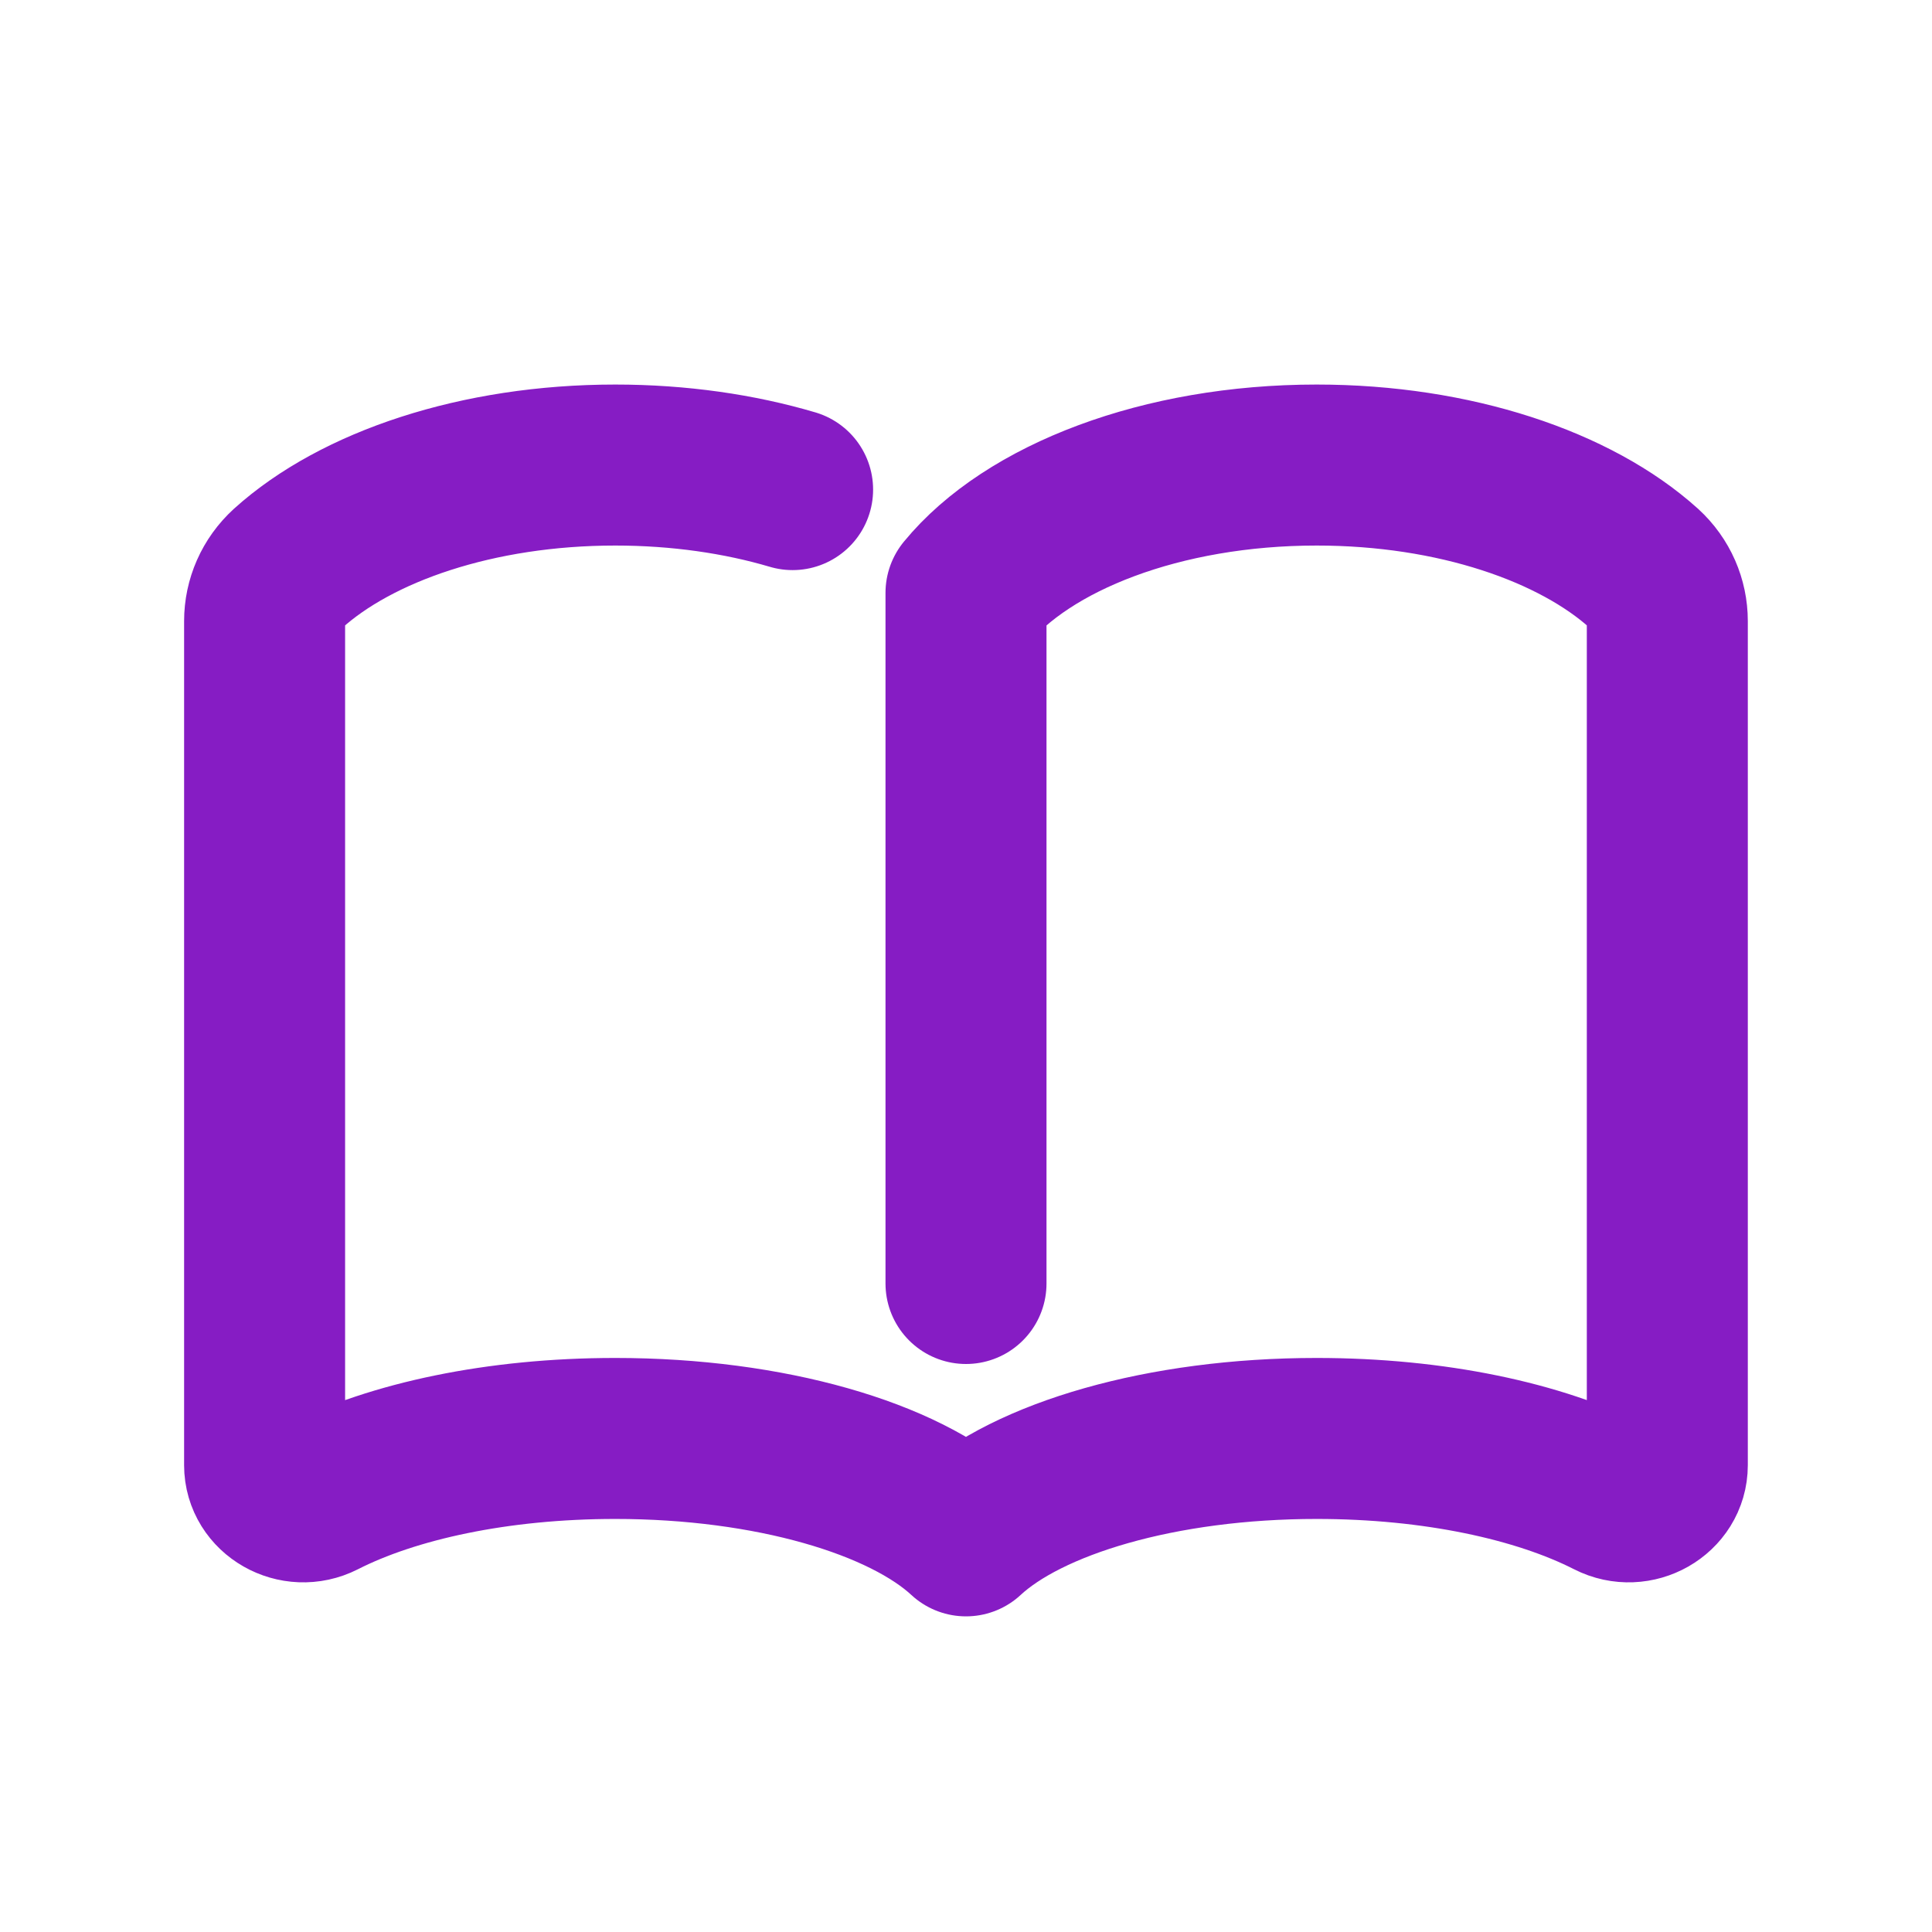
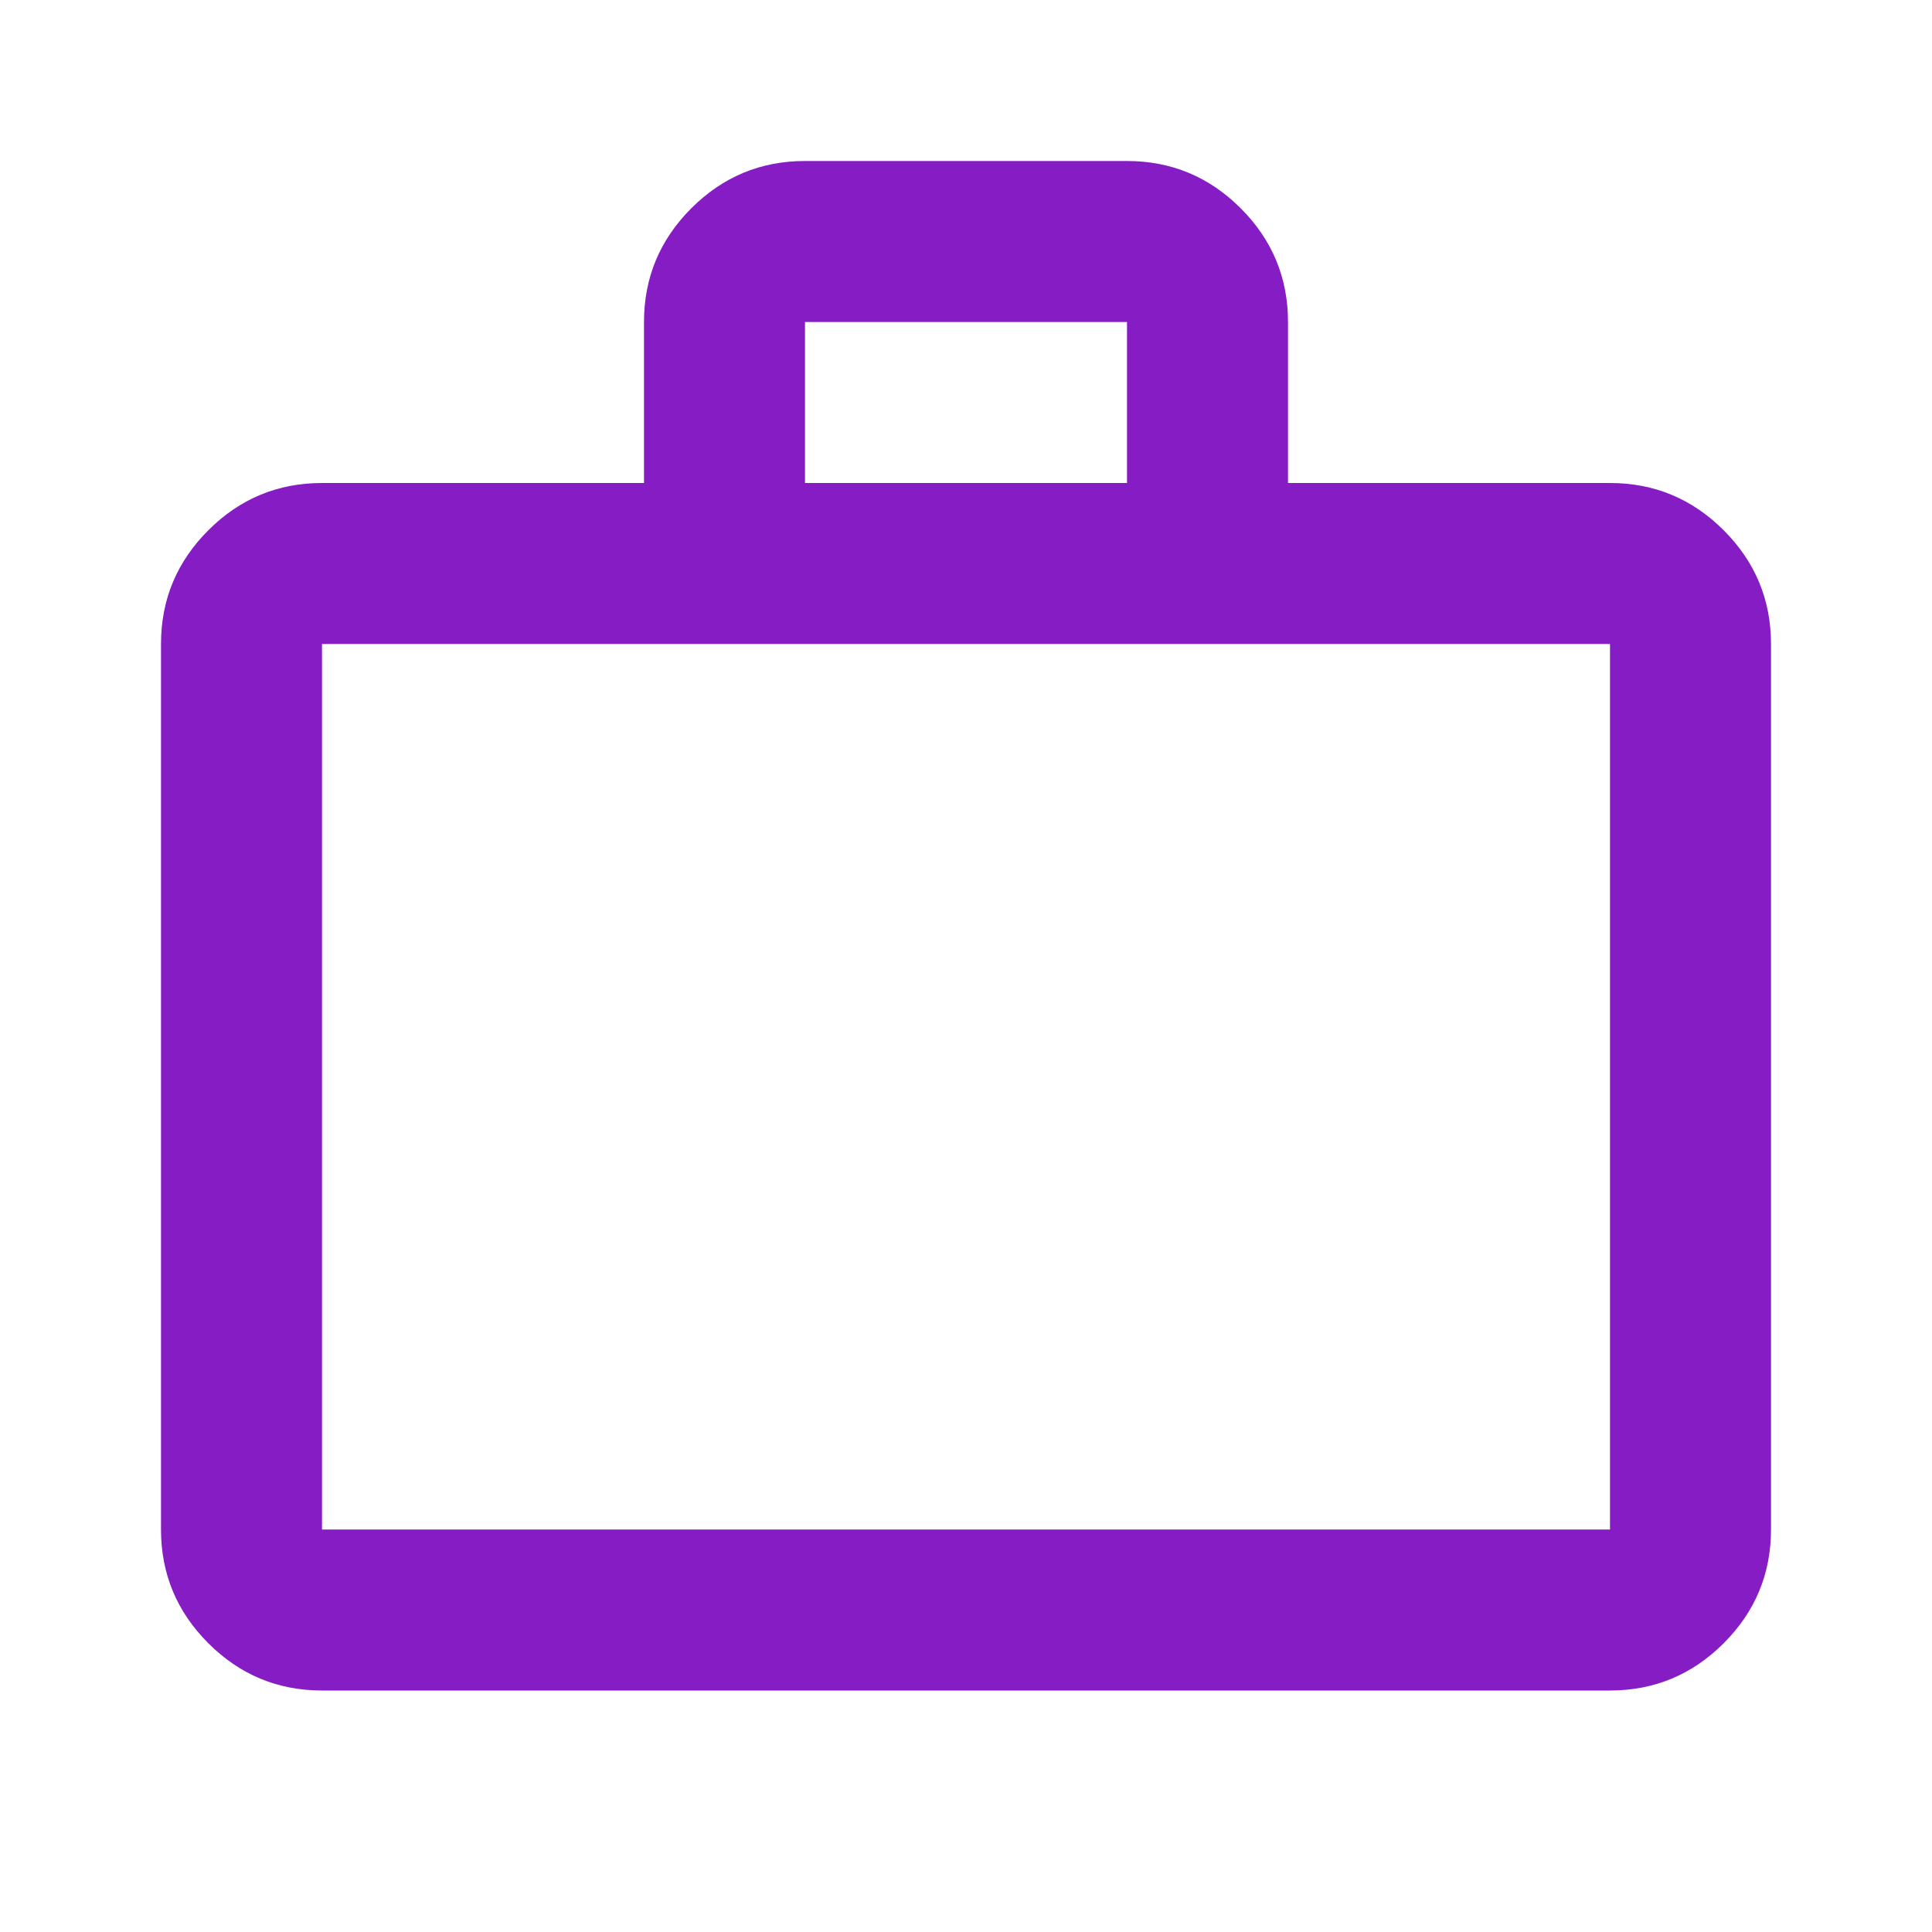
- <svg xmlns="http://www.w3.org/2000/svg" width="24" height="24" viewBox="0 0 24 24" fill="none">
-   <path d="M12 15.944V7.365C12.769 6.428 14.43 5.777 16.356 5.777C18.07 5.777 19.57 6.292 20.422 7.061C20.611 7.234 20.712 7.47 20.712 7.716V18.201C20.712 18.543 20.325 18.765 20.006 18.602C19.12 18.151 17.818 17.869 16.356 17.869C14.43 17.869 12.769 18.365 12 19.079C11.23 18.365 9.57 17.869 7.643 17.869C6.182 17.869 4.88 18.151 3.994 18.602C3.674 18.765 3.287 18.543 3.287 18.201V7.716C3.287 7.47 3.389 7.234 3.578 7.061C4.429 6.292 5.93 5.777 7.643 5.777C8.437 5.777 9.187 5.887 9.846 6.082" stroke="#861CC4" stroke-width="2" stroke-linecap="round" stroke-linejoin="round" />
+ <svg xmlns="http://www.w3.org/2000/svg" height="24px" viewBox="0 -960 960 960" width="24px" fill="#861cc4">
+   <path d="M160-120q-33 0-56.5-23.5T80-200v-440q0-33 23.5-56.5T160-720h160v-80q0-33 23.5-56.5T400-880h160q33 0 56.5 23.5T640-800v80h160q33 0 56.5 23.5T880-640v440q0 33-23.5 56.5T800-120H160Zm0-80h640v-440H160v440Zm240-520h160v-80H400v80ZM160-200v-440 440Z" />
</svg>
